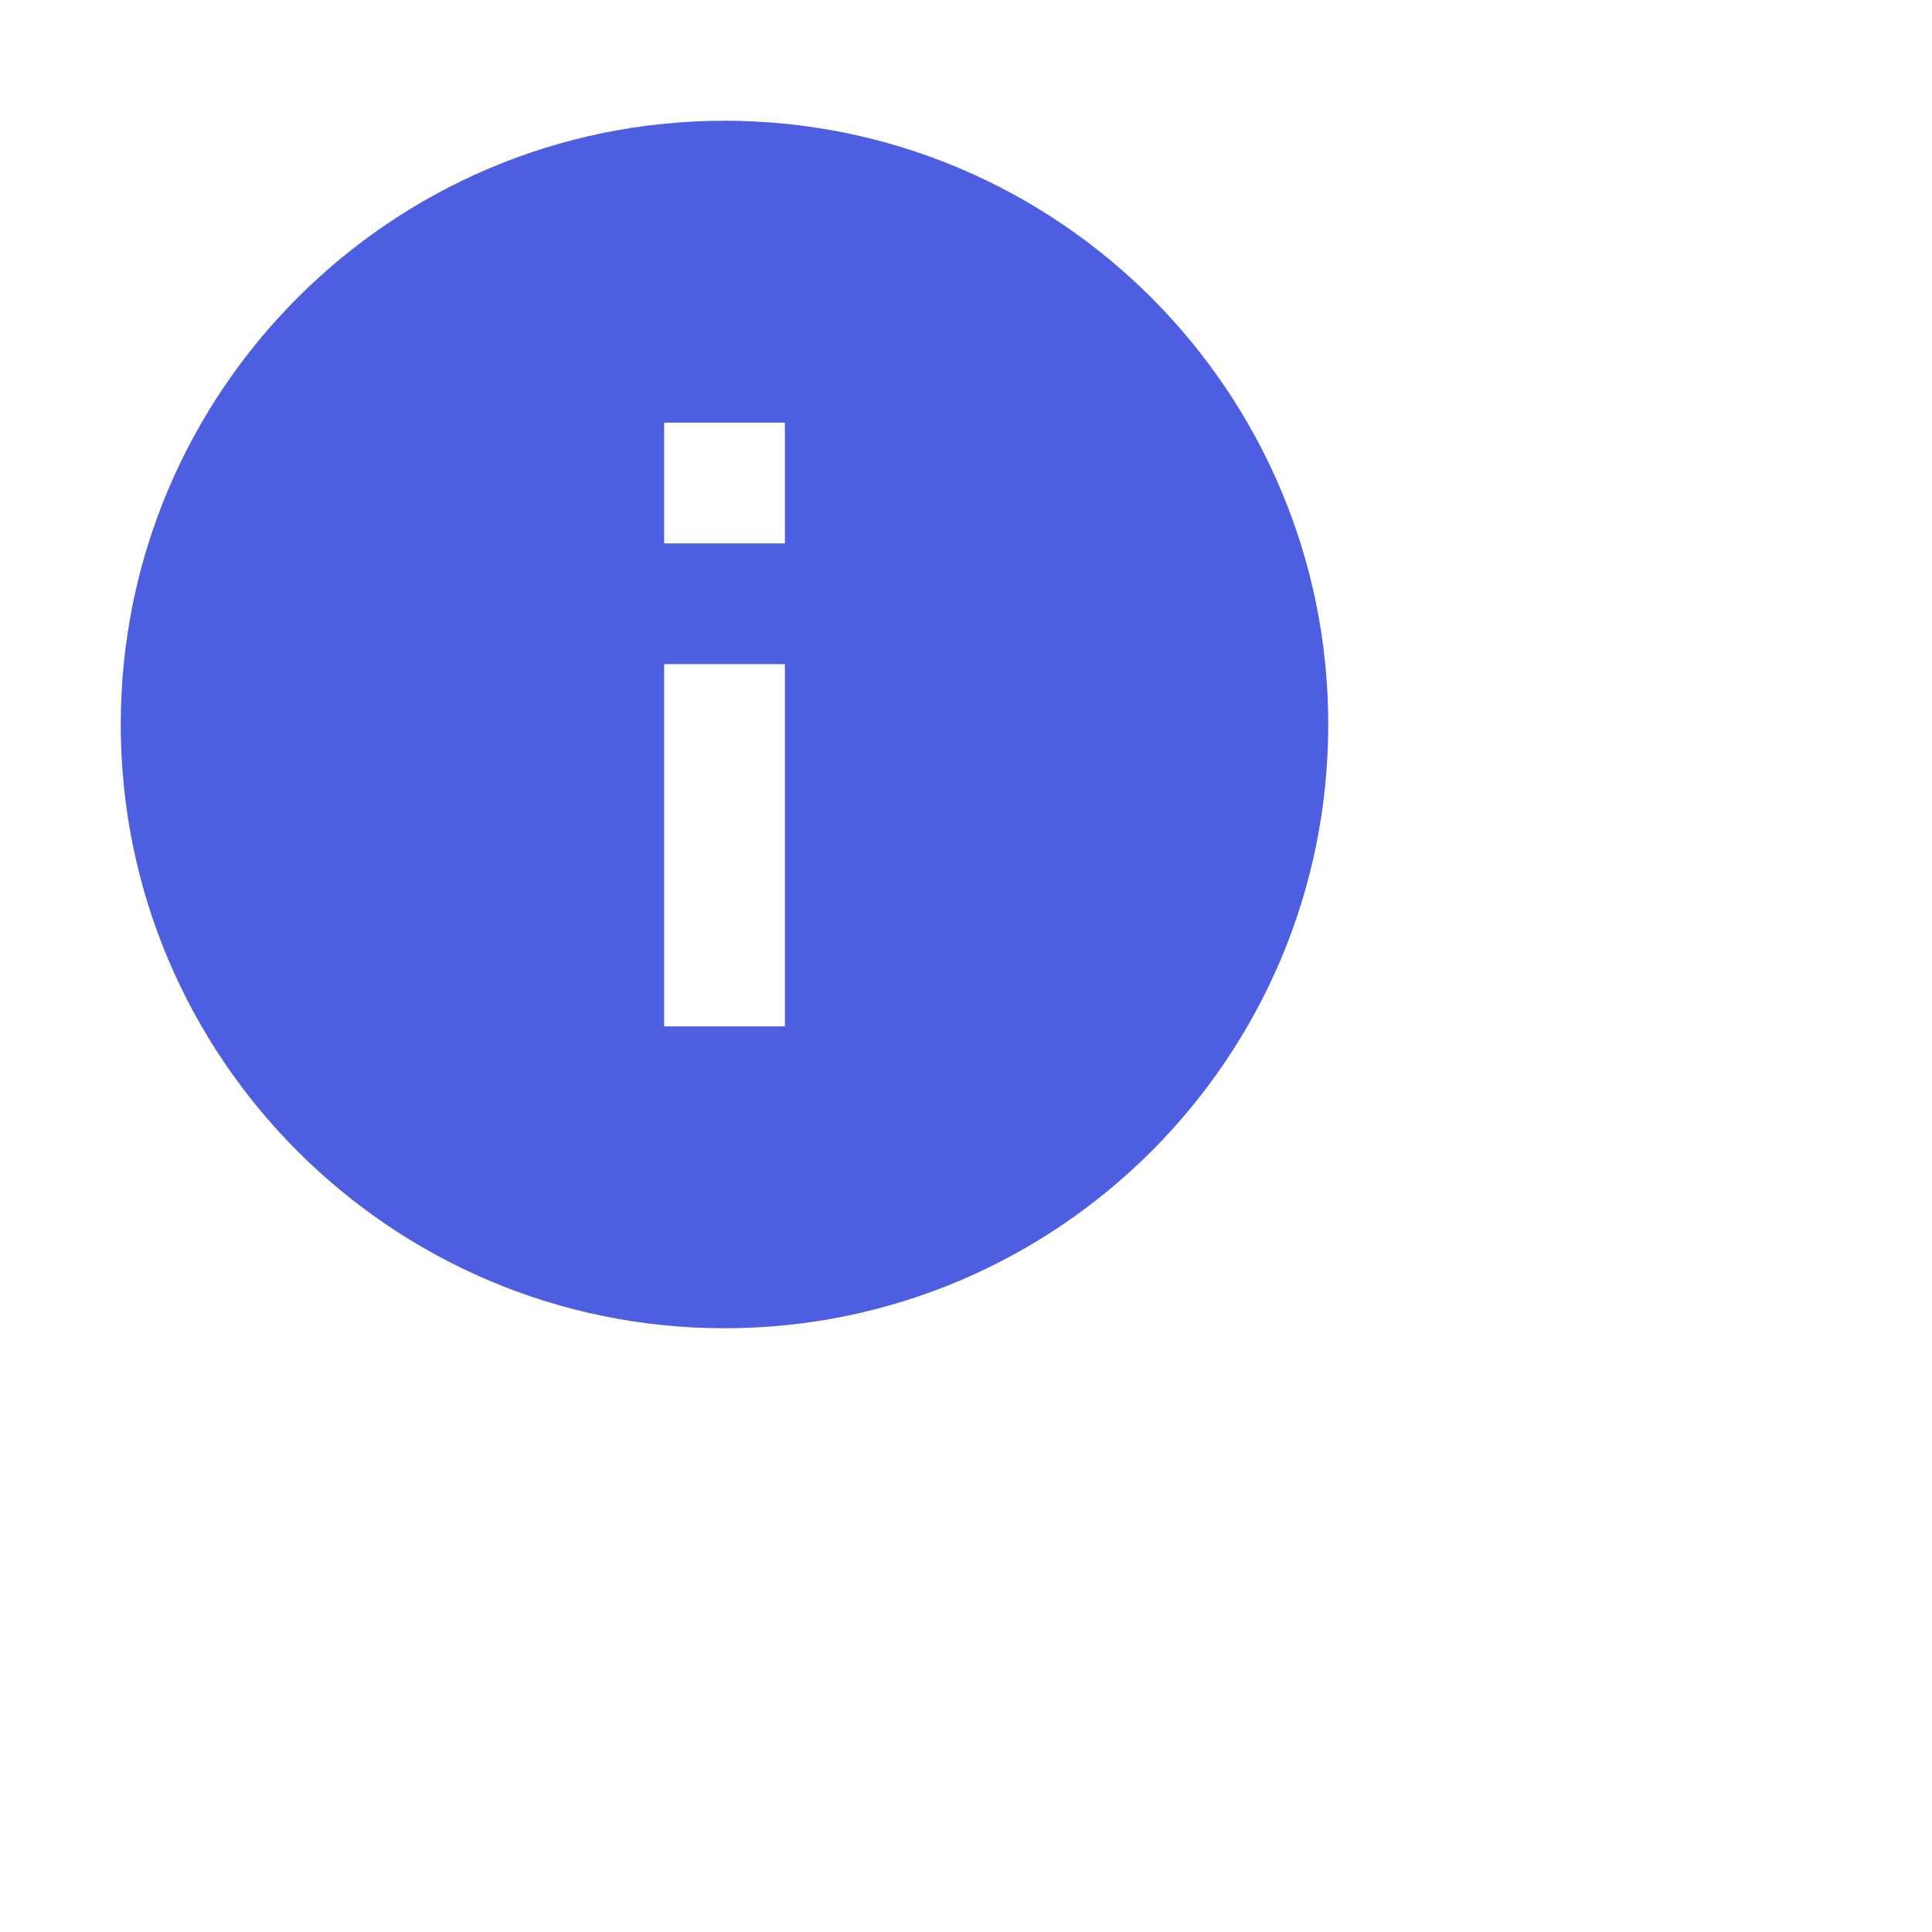
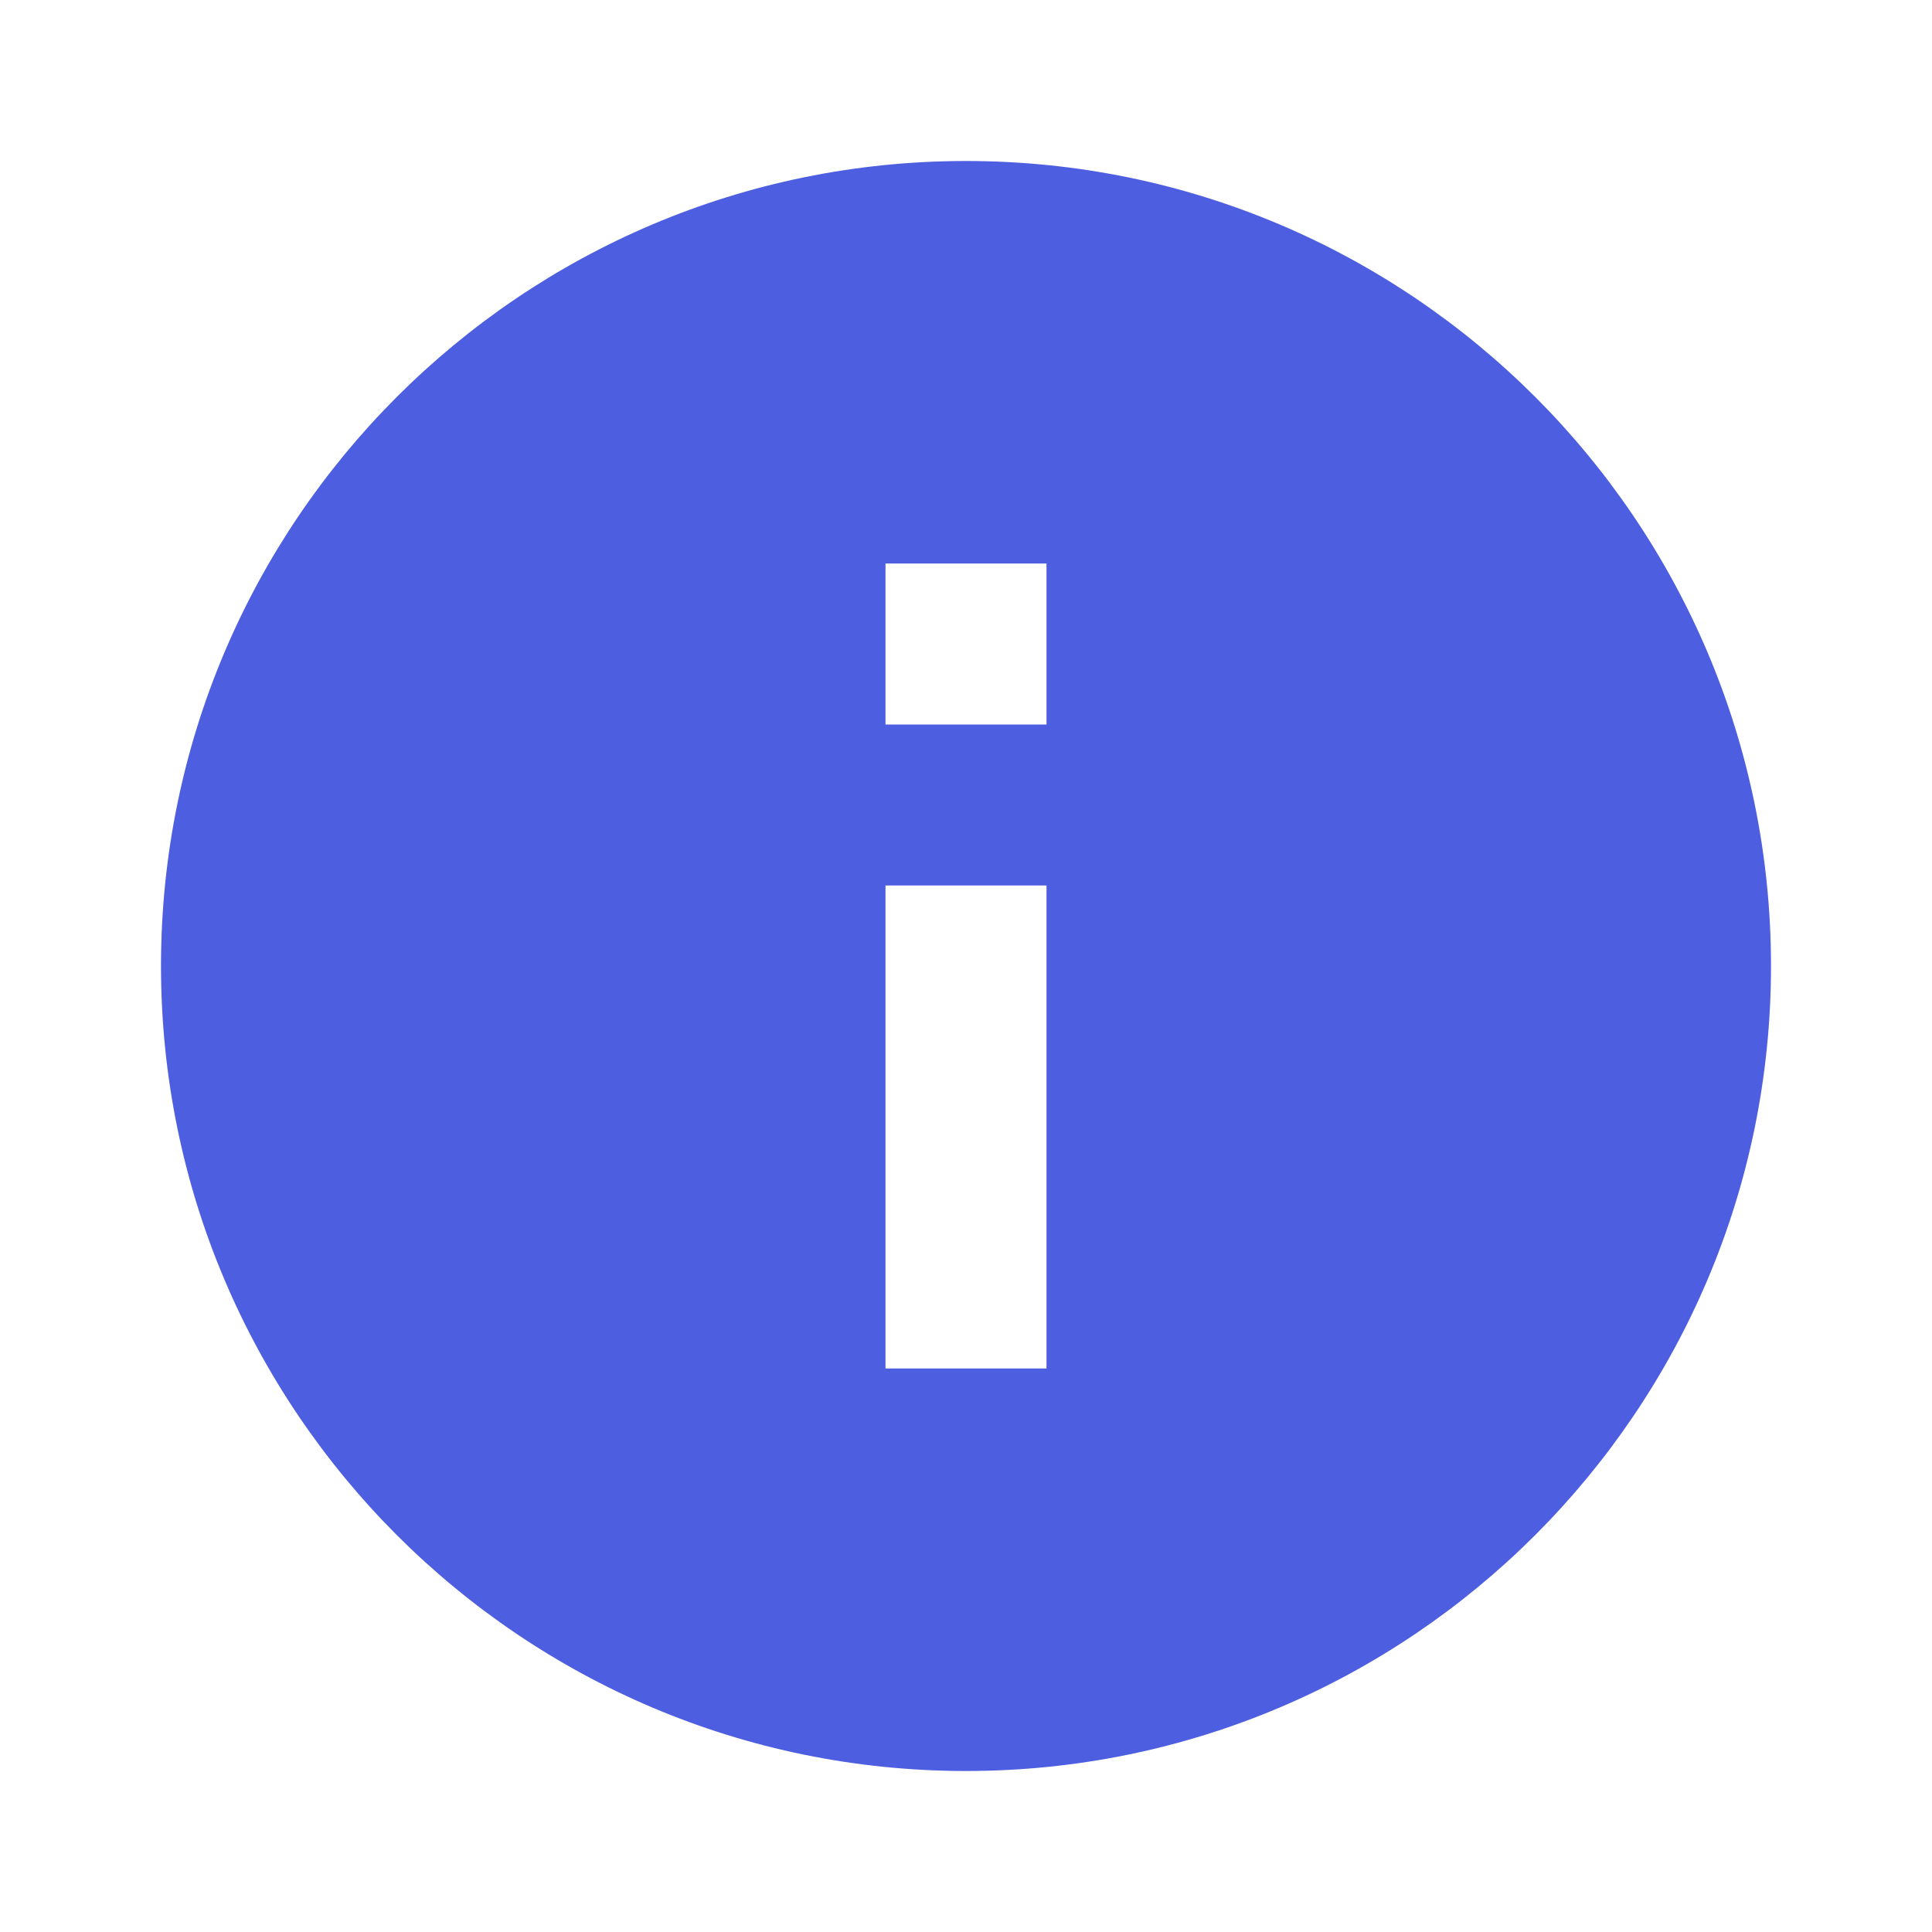
- <svg xmlns="http://www.w3.org/2000/svg" height="18px" viewBox="0 0 32 32" width="18px" fill="#4D5EE0">
+ <svg xmlns="http://www.w3.org/2000/svg" height="18px" viewBox="0 0 24 24" width="18px" fill="#4D5EE0">
  <path d="M0 0h24v24H0z" fill="none" />
  <path d="M12 2C6.48 2 2 6.48 2 12s4.48 10 10 10 10-4.48 10-10S17.52 2 12 2zm1 15h-2v-6h2v6zm0-8h-2V7h2v2z" />
</svg>
